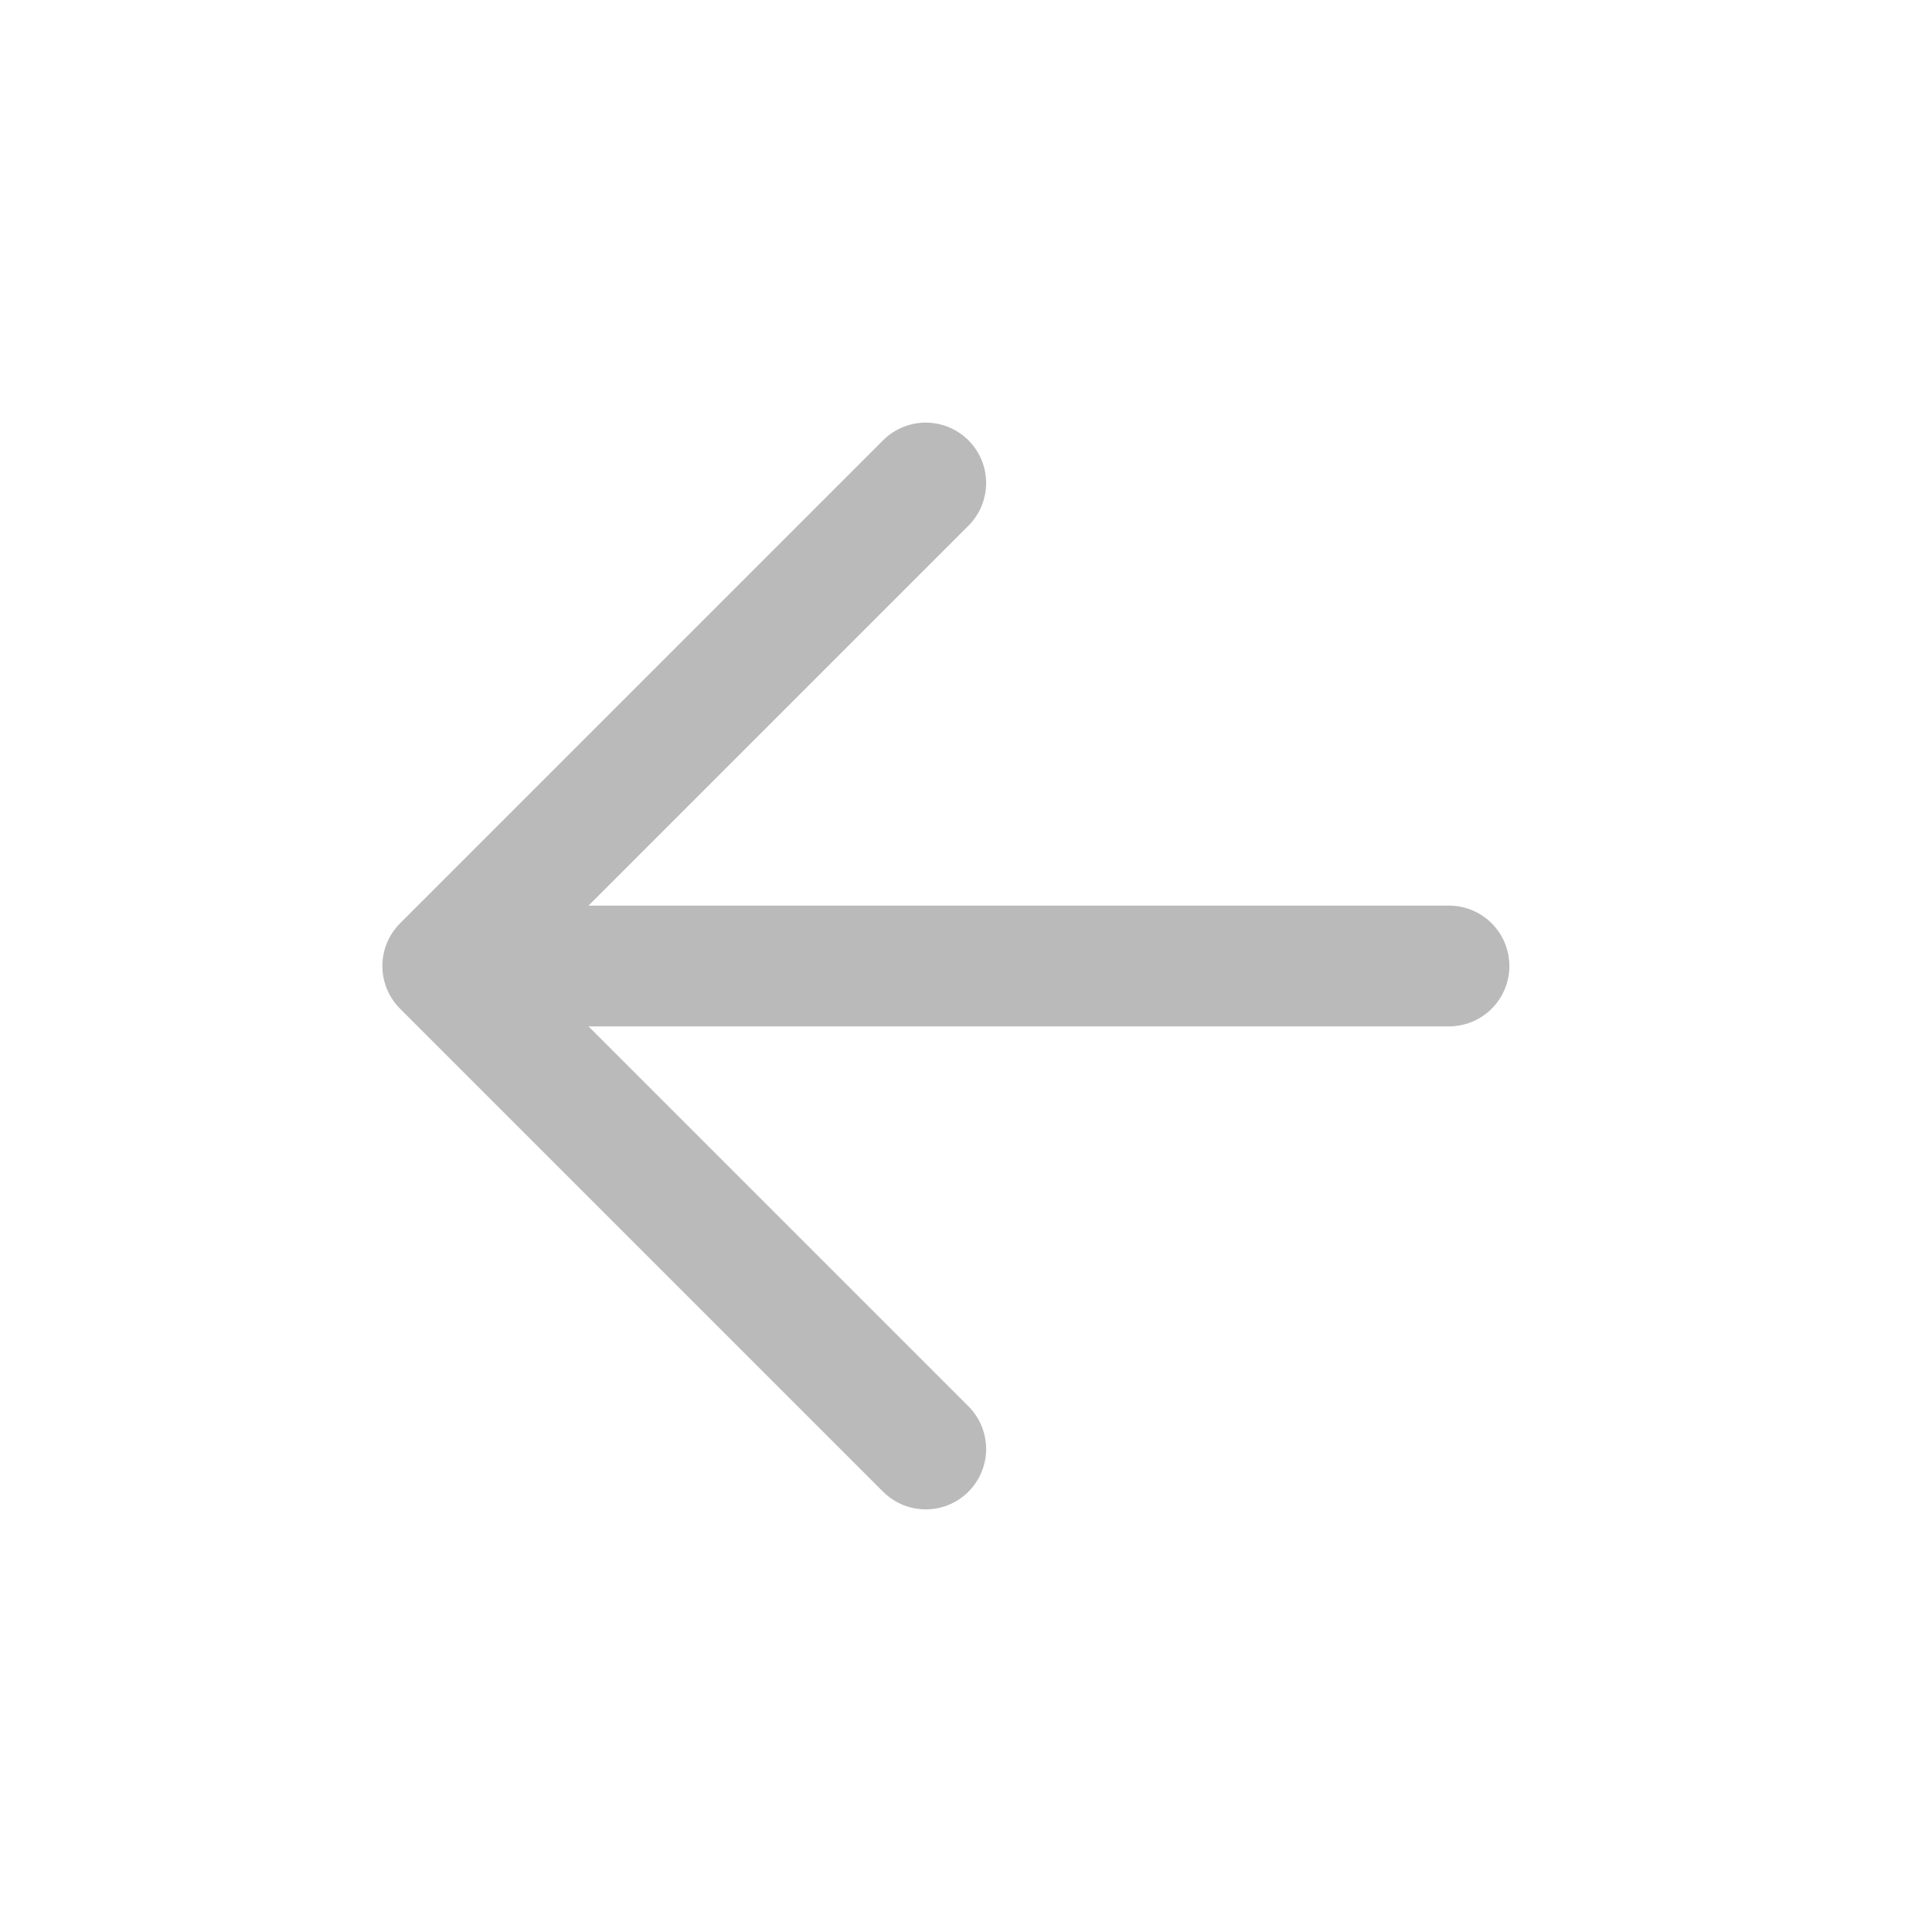
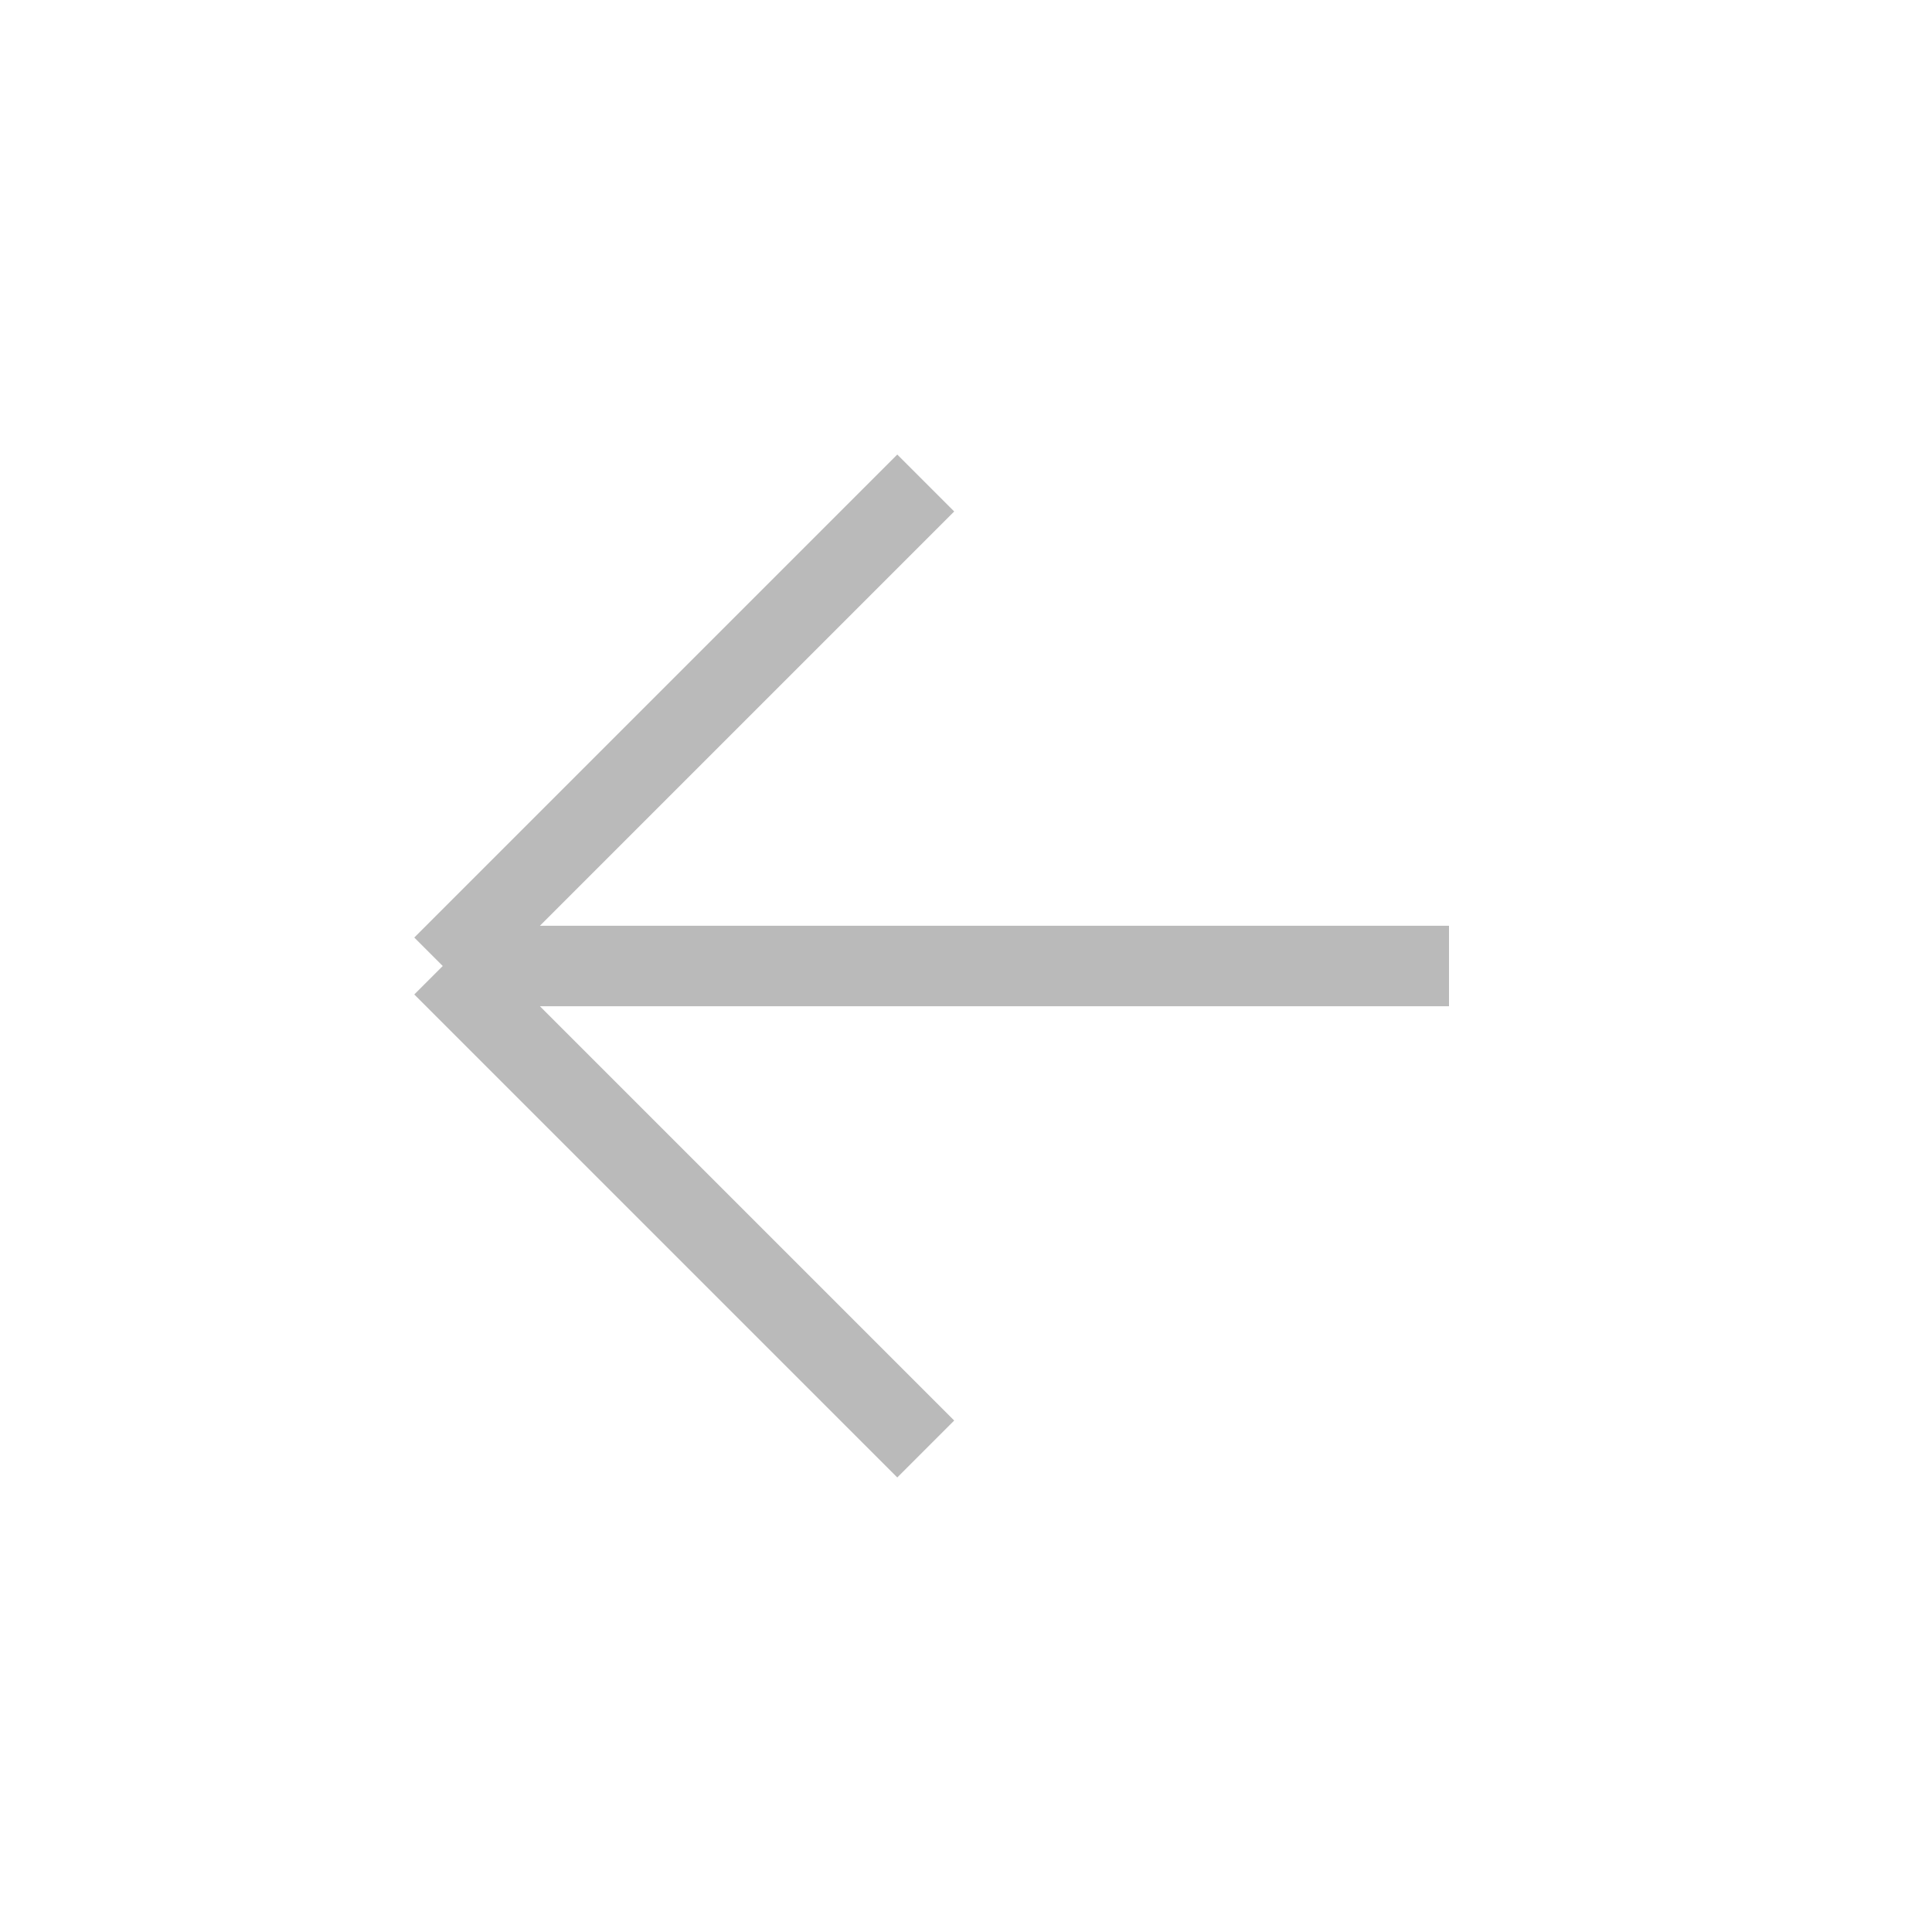
<svg xmlns="http://www.w3.org/2000/svg" width="24" height="24" viewBox="0 0 24 24" fill="none">
-   <path d="M5.5 12L11.5 6M18 12L5.5 12L18 12ZM5.5 12L11.5 18L5.5 12Z" stroke="#BABABA" stroke-width="1.5" stroke-linecap="round" stroke-linejoin="round" />
+   <path d="M5.5 12L11.5 6M18 12L5.5 12L18 12ZM5.5 12L11.5 18L5.5 12Z" stroke="#BABABA" strokeWidth="1.5" strokeLinecap="round" strokeLinejoin="round" />
</svg>
